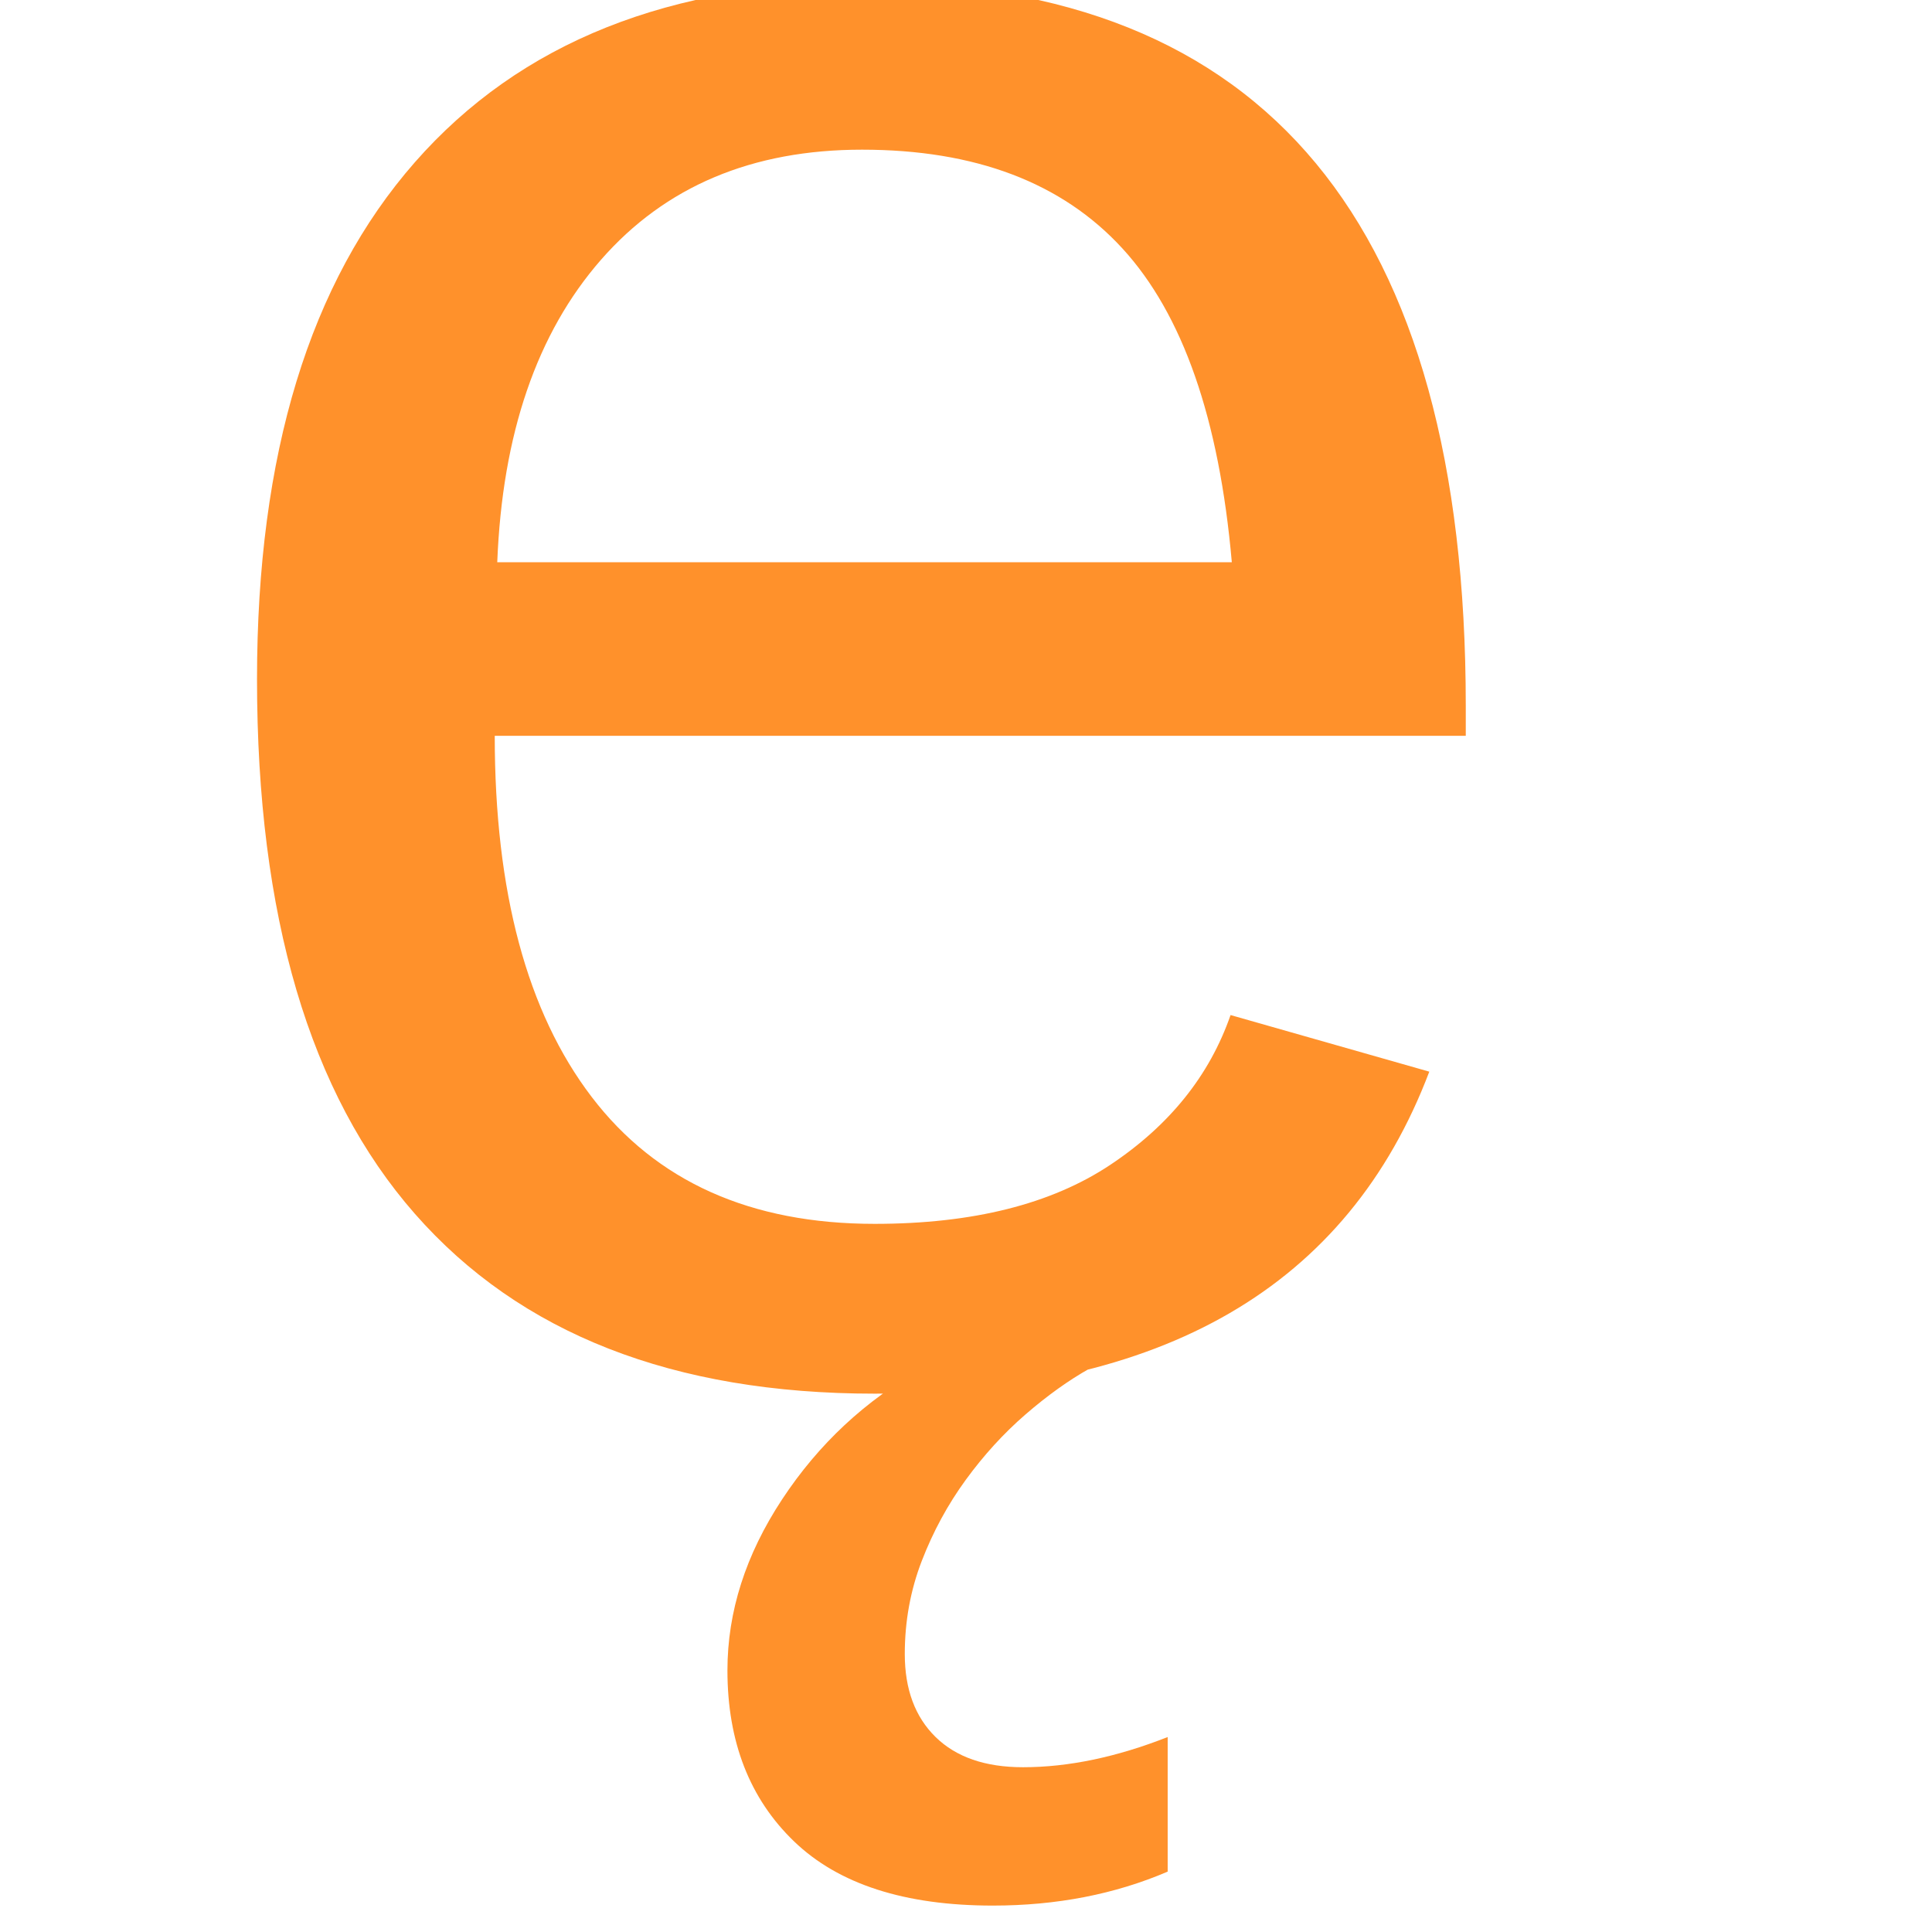
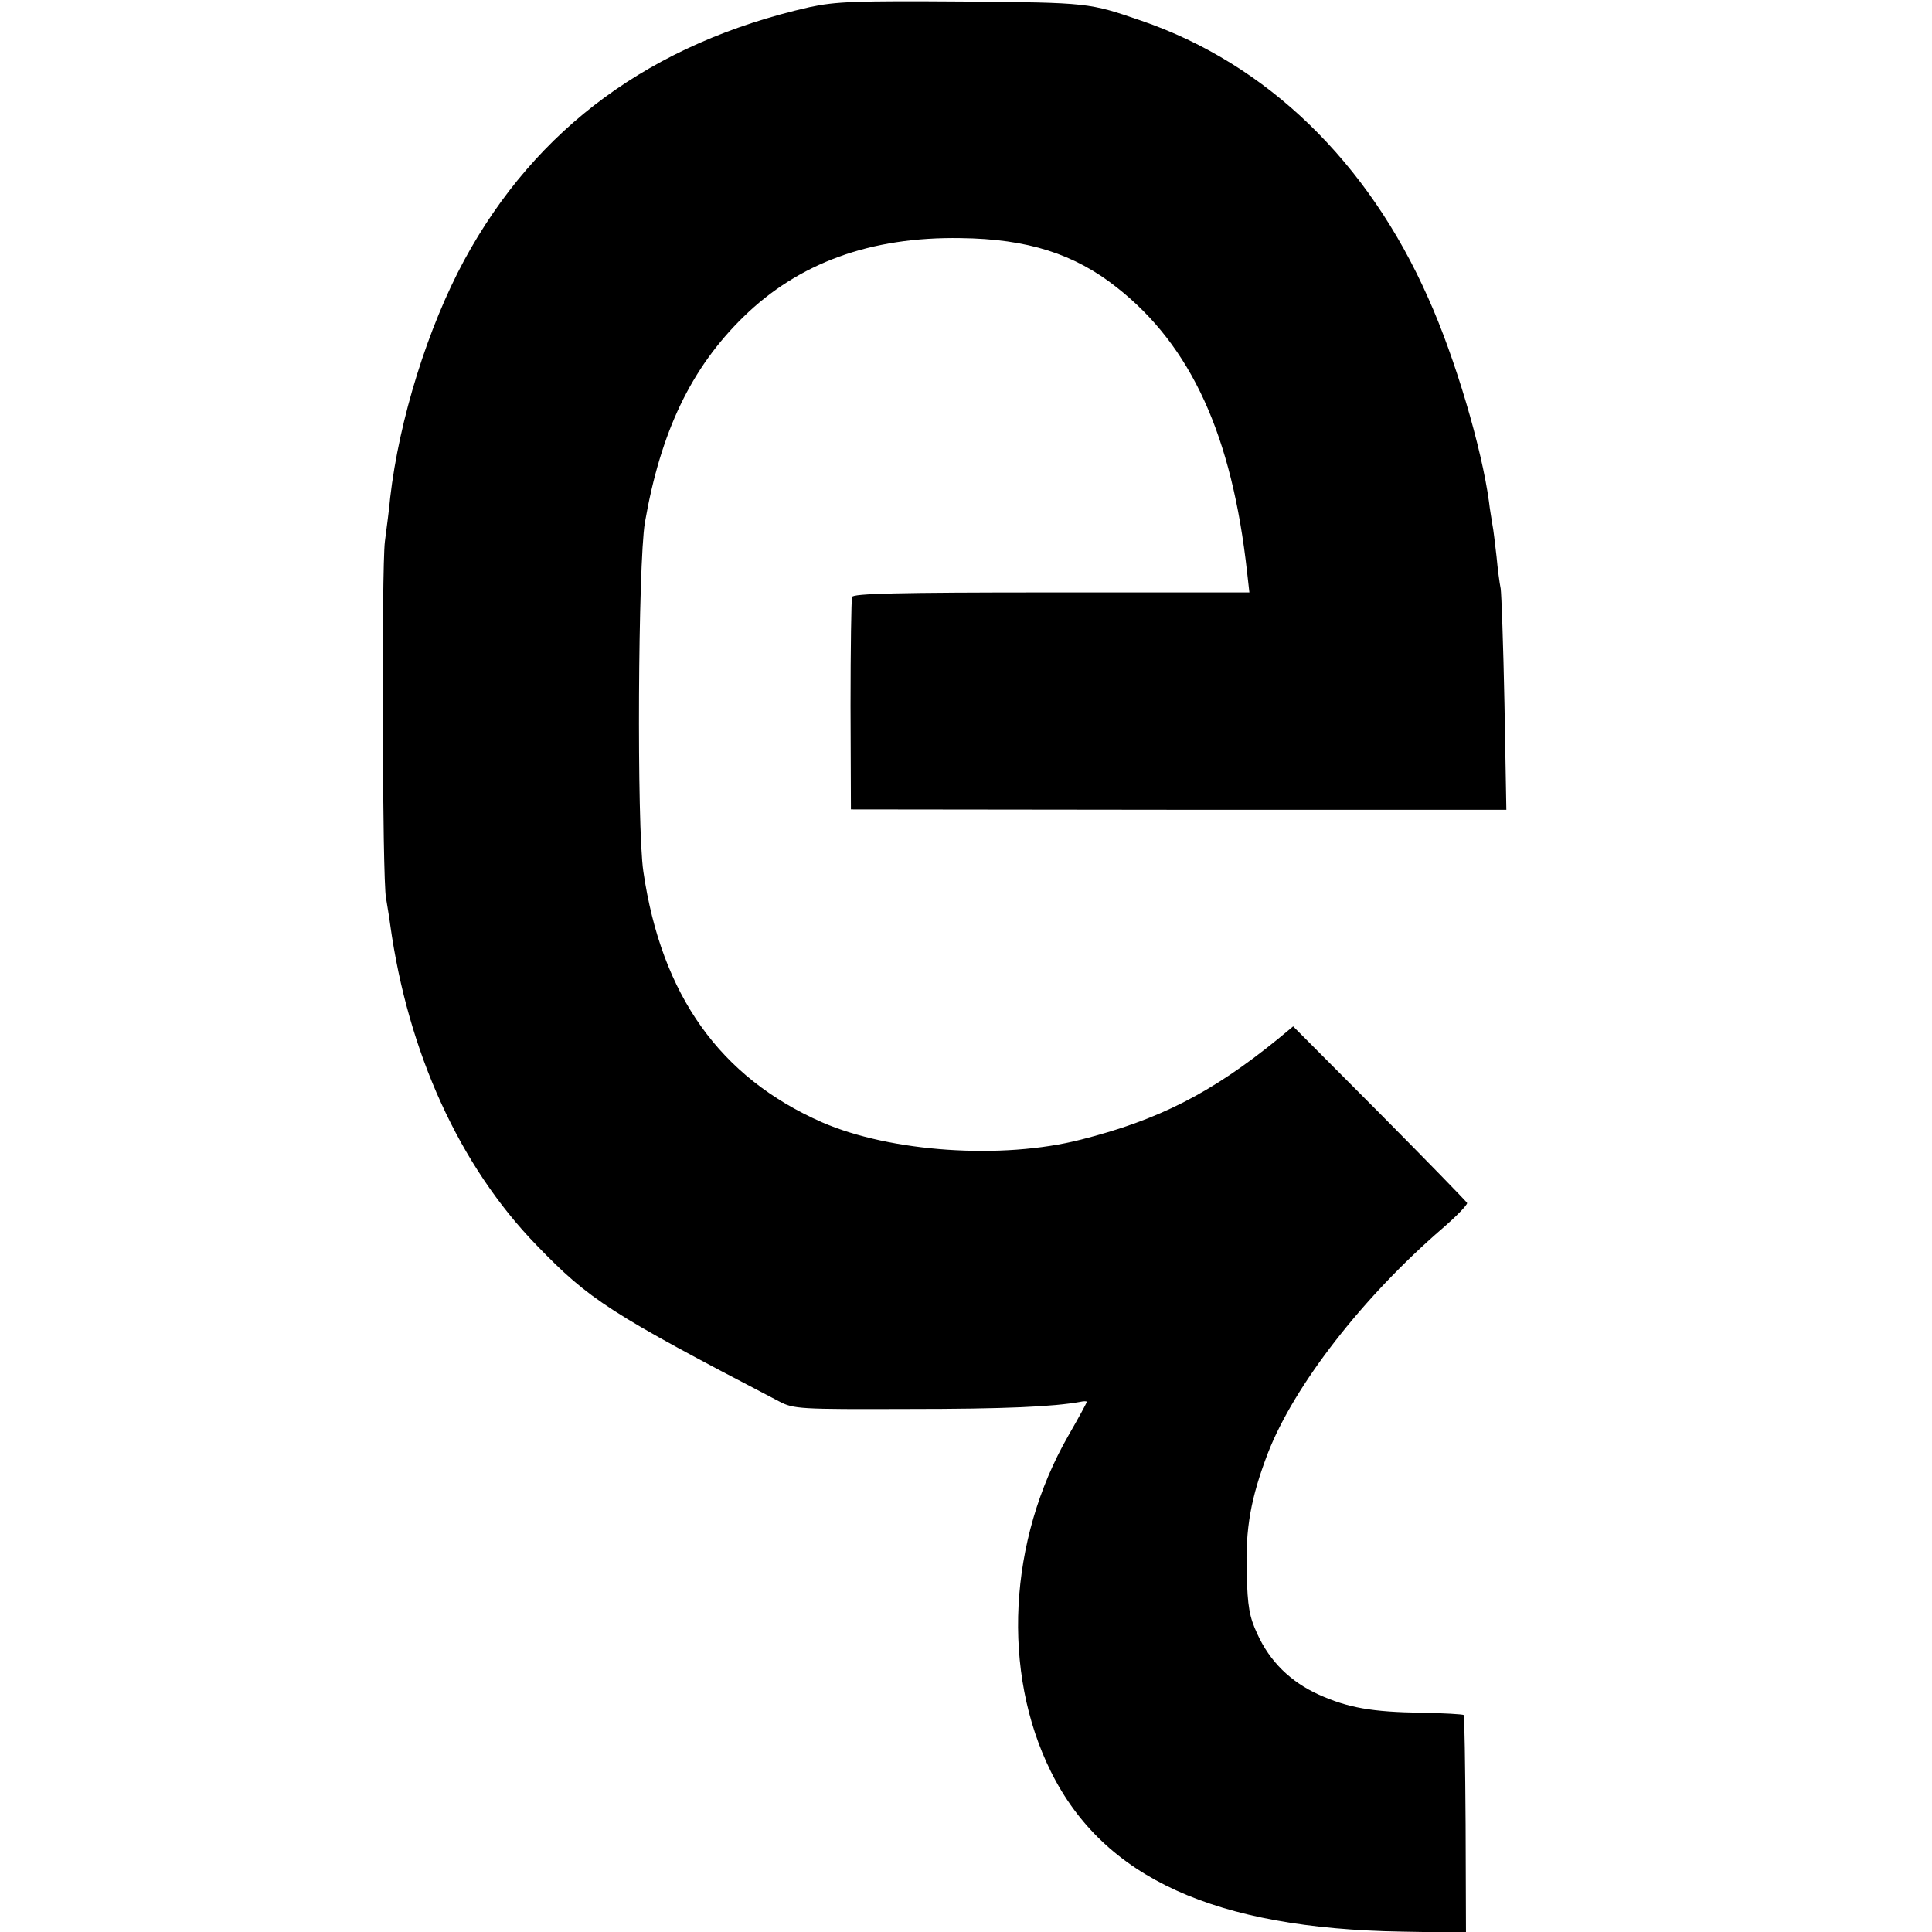
- <svg xmlns="http://www.w3.org/2000/svg" width="144" height="144">
-   <g>
-     <text font-style="normal" font-weight="normal" xml:space="preserve" text-anchor="start" font-family="Arial, Helvetica, sans-serif" font-size="192" id="svg_1" y="102" x="11" stroke-width="0" stroke="#000" fill="#ff912b">ę</text>
-   </g>
+ <svg xmlns="http://www.w3.org/2000/svg" version="1" width="682.667" height="682.667" viewBox="0 0 512 512">
+   <path d="M214.5 1.9C172.7 11.4 142.1 33.8 123 69c-9.6 17.8-17.2 42.1-19.6 62.9-.2 2.5-.9 7.7-1.4 11.6-.9 7.1-.7 89.9.3 94.5.2 1.4.8 4.6 1.1 7 4.7 33.9 18.4 64 38.8 85 14 14.5 19.4 18 64.3 41.4 3.8 2 5.4 2.1 34 2 26 0 38.7-.6 45.8-1.9.9-.2 1.7-.2 1.7 0 0 .3-2.2 4.3-4.9 9-15.9 27.7-17.7 62.6-4.6 89 14 28.2 43.5 41.6 93 42.4l17 .3-.1-28.7c-.1-15.7-.3-28.8-.5-29-.3-.2-5.2-.5-11.1-.6-13.2-.2-19.5-1.3-27.3-4.8-7.5-3.4-13-8.8-16.3-16.1-2.1-4.5-2.6-7.3-2.8-16-.4-12 1.1-20.1 5.6-31.9 7-18 25.2-41.4 46.3-59.6 3.7-3.2 6.6-6.2 6.5-6.7-.2-.4-10.6-11.1-23.2-23.8l-22.9-23-4.1 3.4C321 289.7 307 296.8 286.5 302c-21 5.4-50.6 3.3-68.7-4.6-27-11.9-42.5-33.6-47.3-66.4-1.8-12.1-1.4-81.7.4-92.5 4.2-24.2 12.3-41 26.1-54.5 14.6-14.3 33.7-21.3 57.6-20.9 17.7.2 30.2 4.2 41.4 13.1 19.7 15.5 30.5 39.2 34.5 75.5l.6 5.3h-52.4c-41.1 0-52.6.3-52.9 1.2-.2.7-.4 13.7-.4 28.8l.1 27.5 86.9.1h86.8l-.5-28c-.3-15.5-.8-29.2-1-30.6-.3-1.4-.8-5.2-1.1-8.5-.4-3.3-.8-7.1-1.1-8.5-.2-1.4-.7-4.1-.9-6-1.9-14.1-8.9-38-16.1-54-16-36.2-42.8-62.1-76-73.5C288.5.7 288.8.7 255 .4c-28.4-.2-33.5 0-40.5 1.5z" />
</svg>
